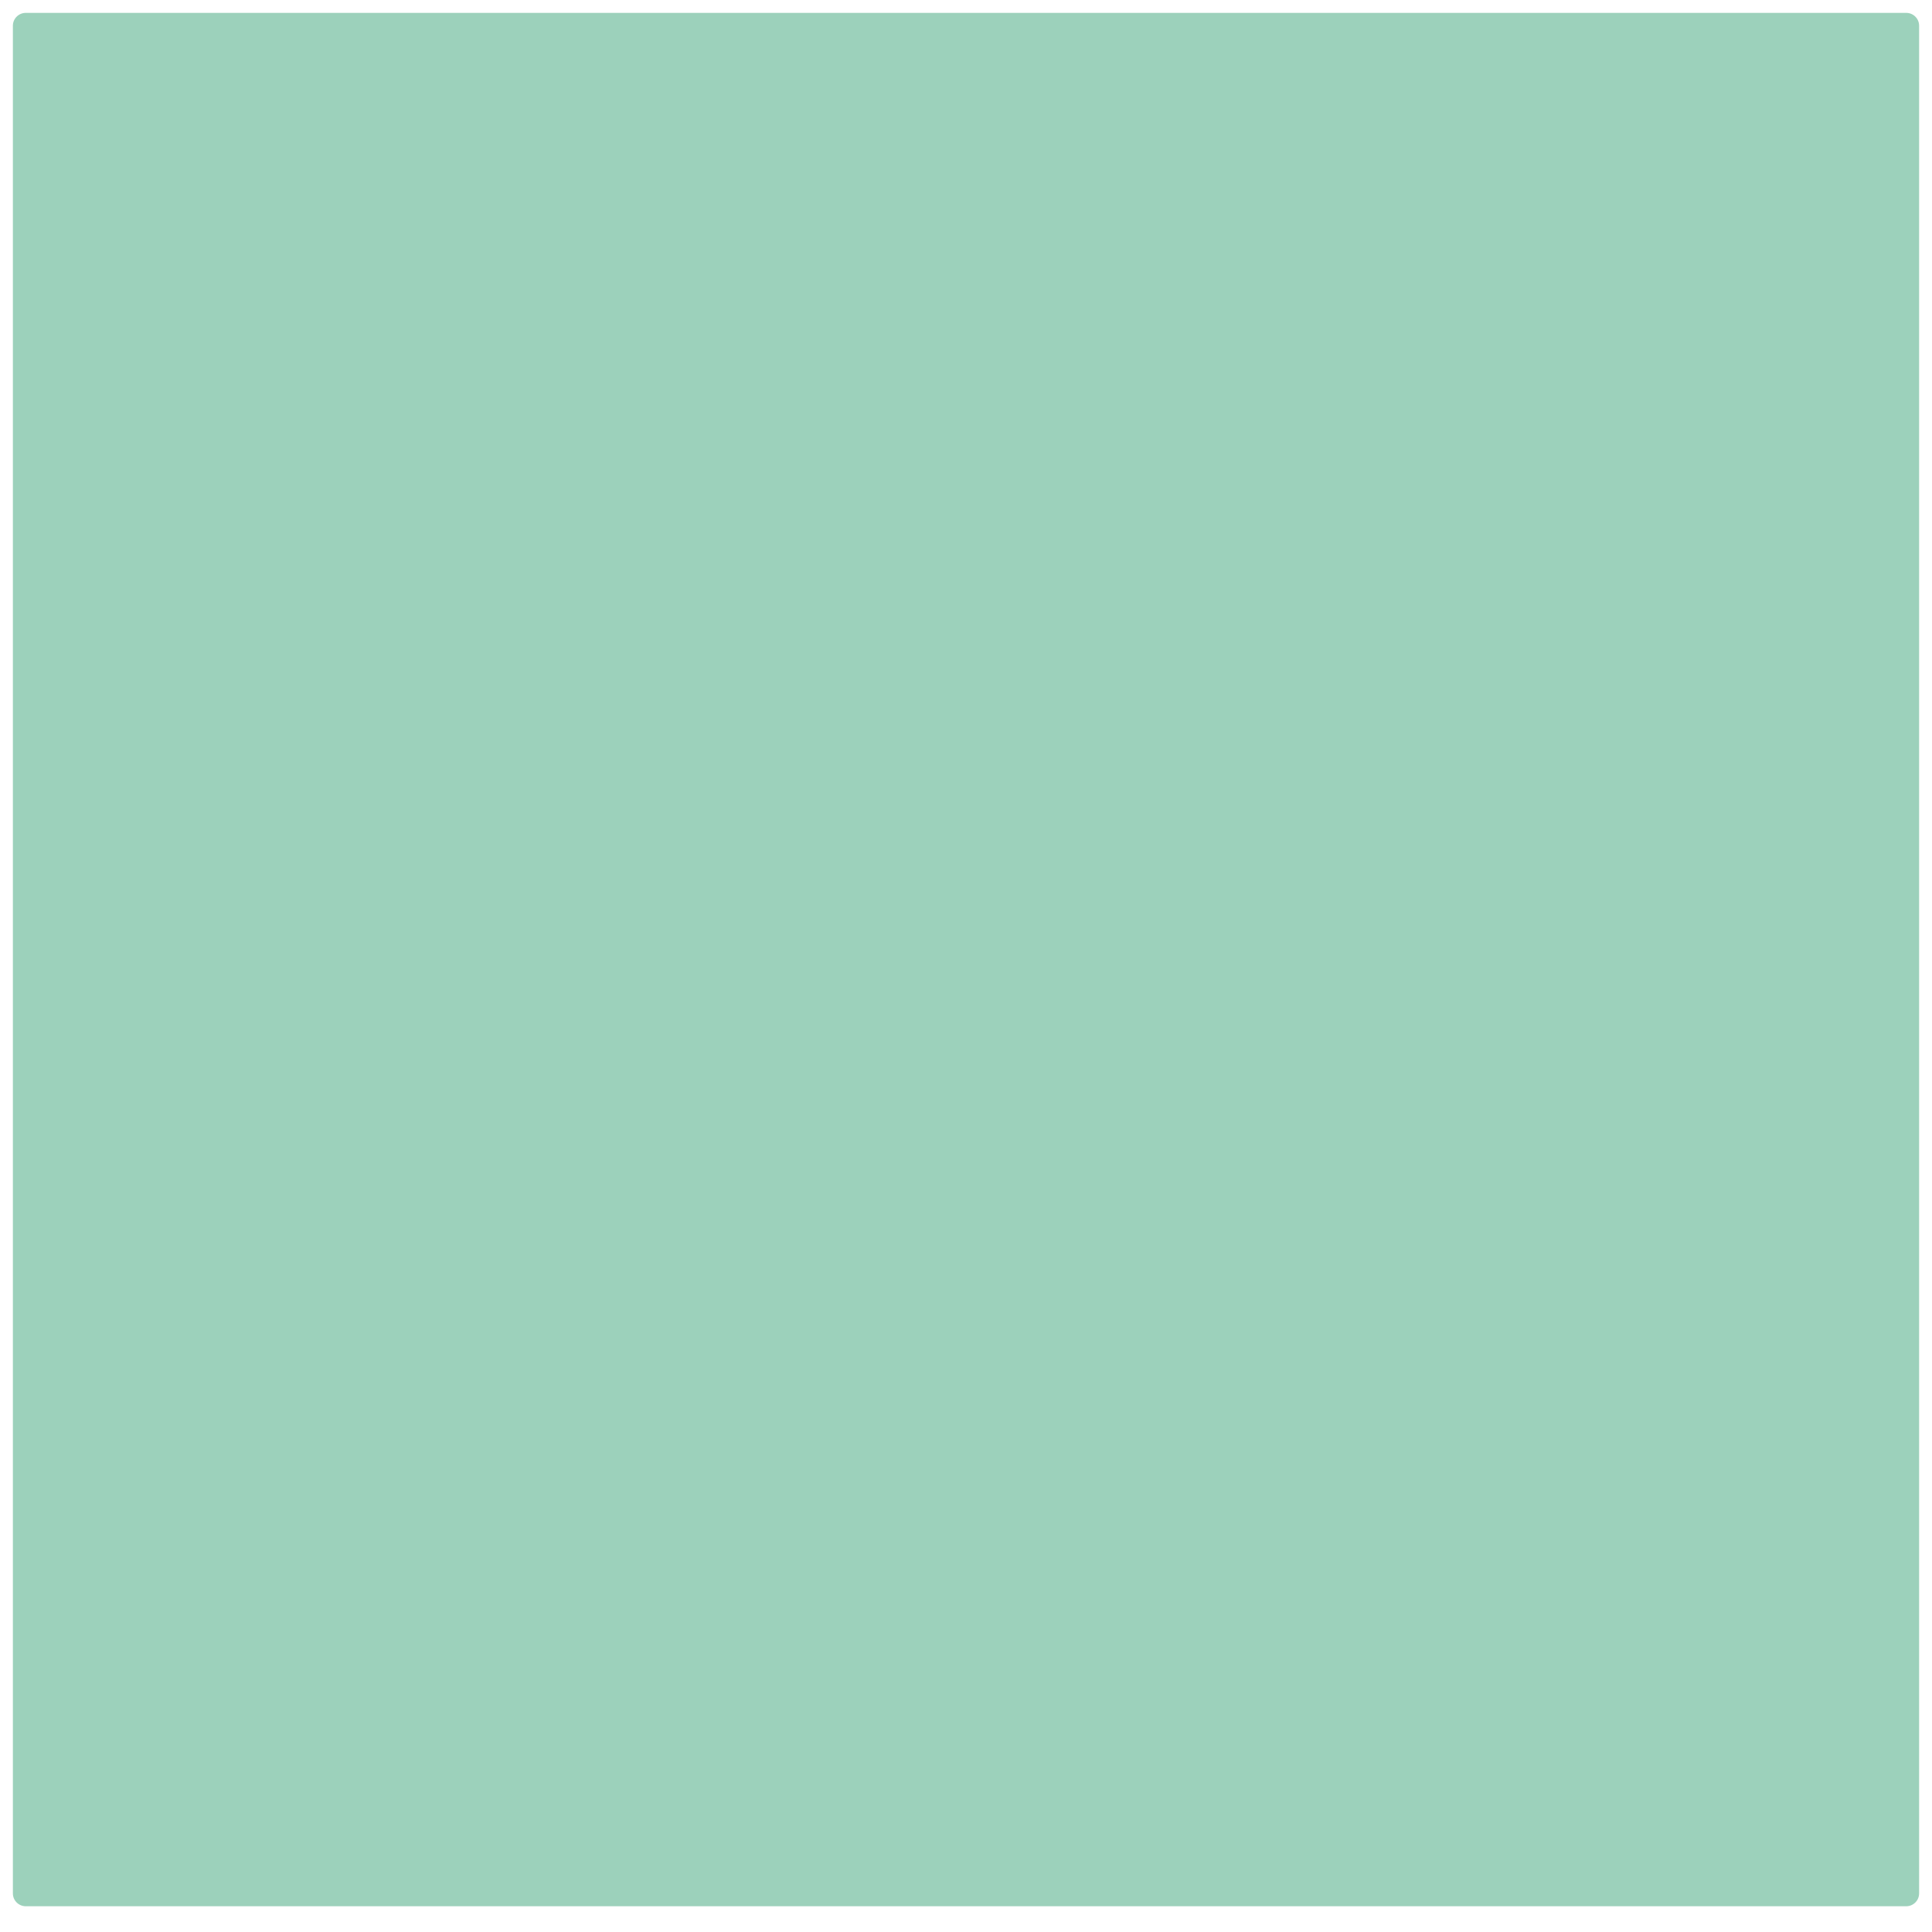
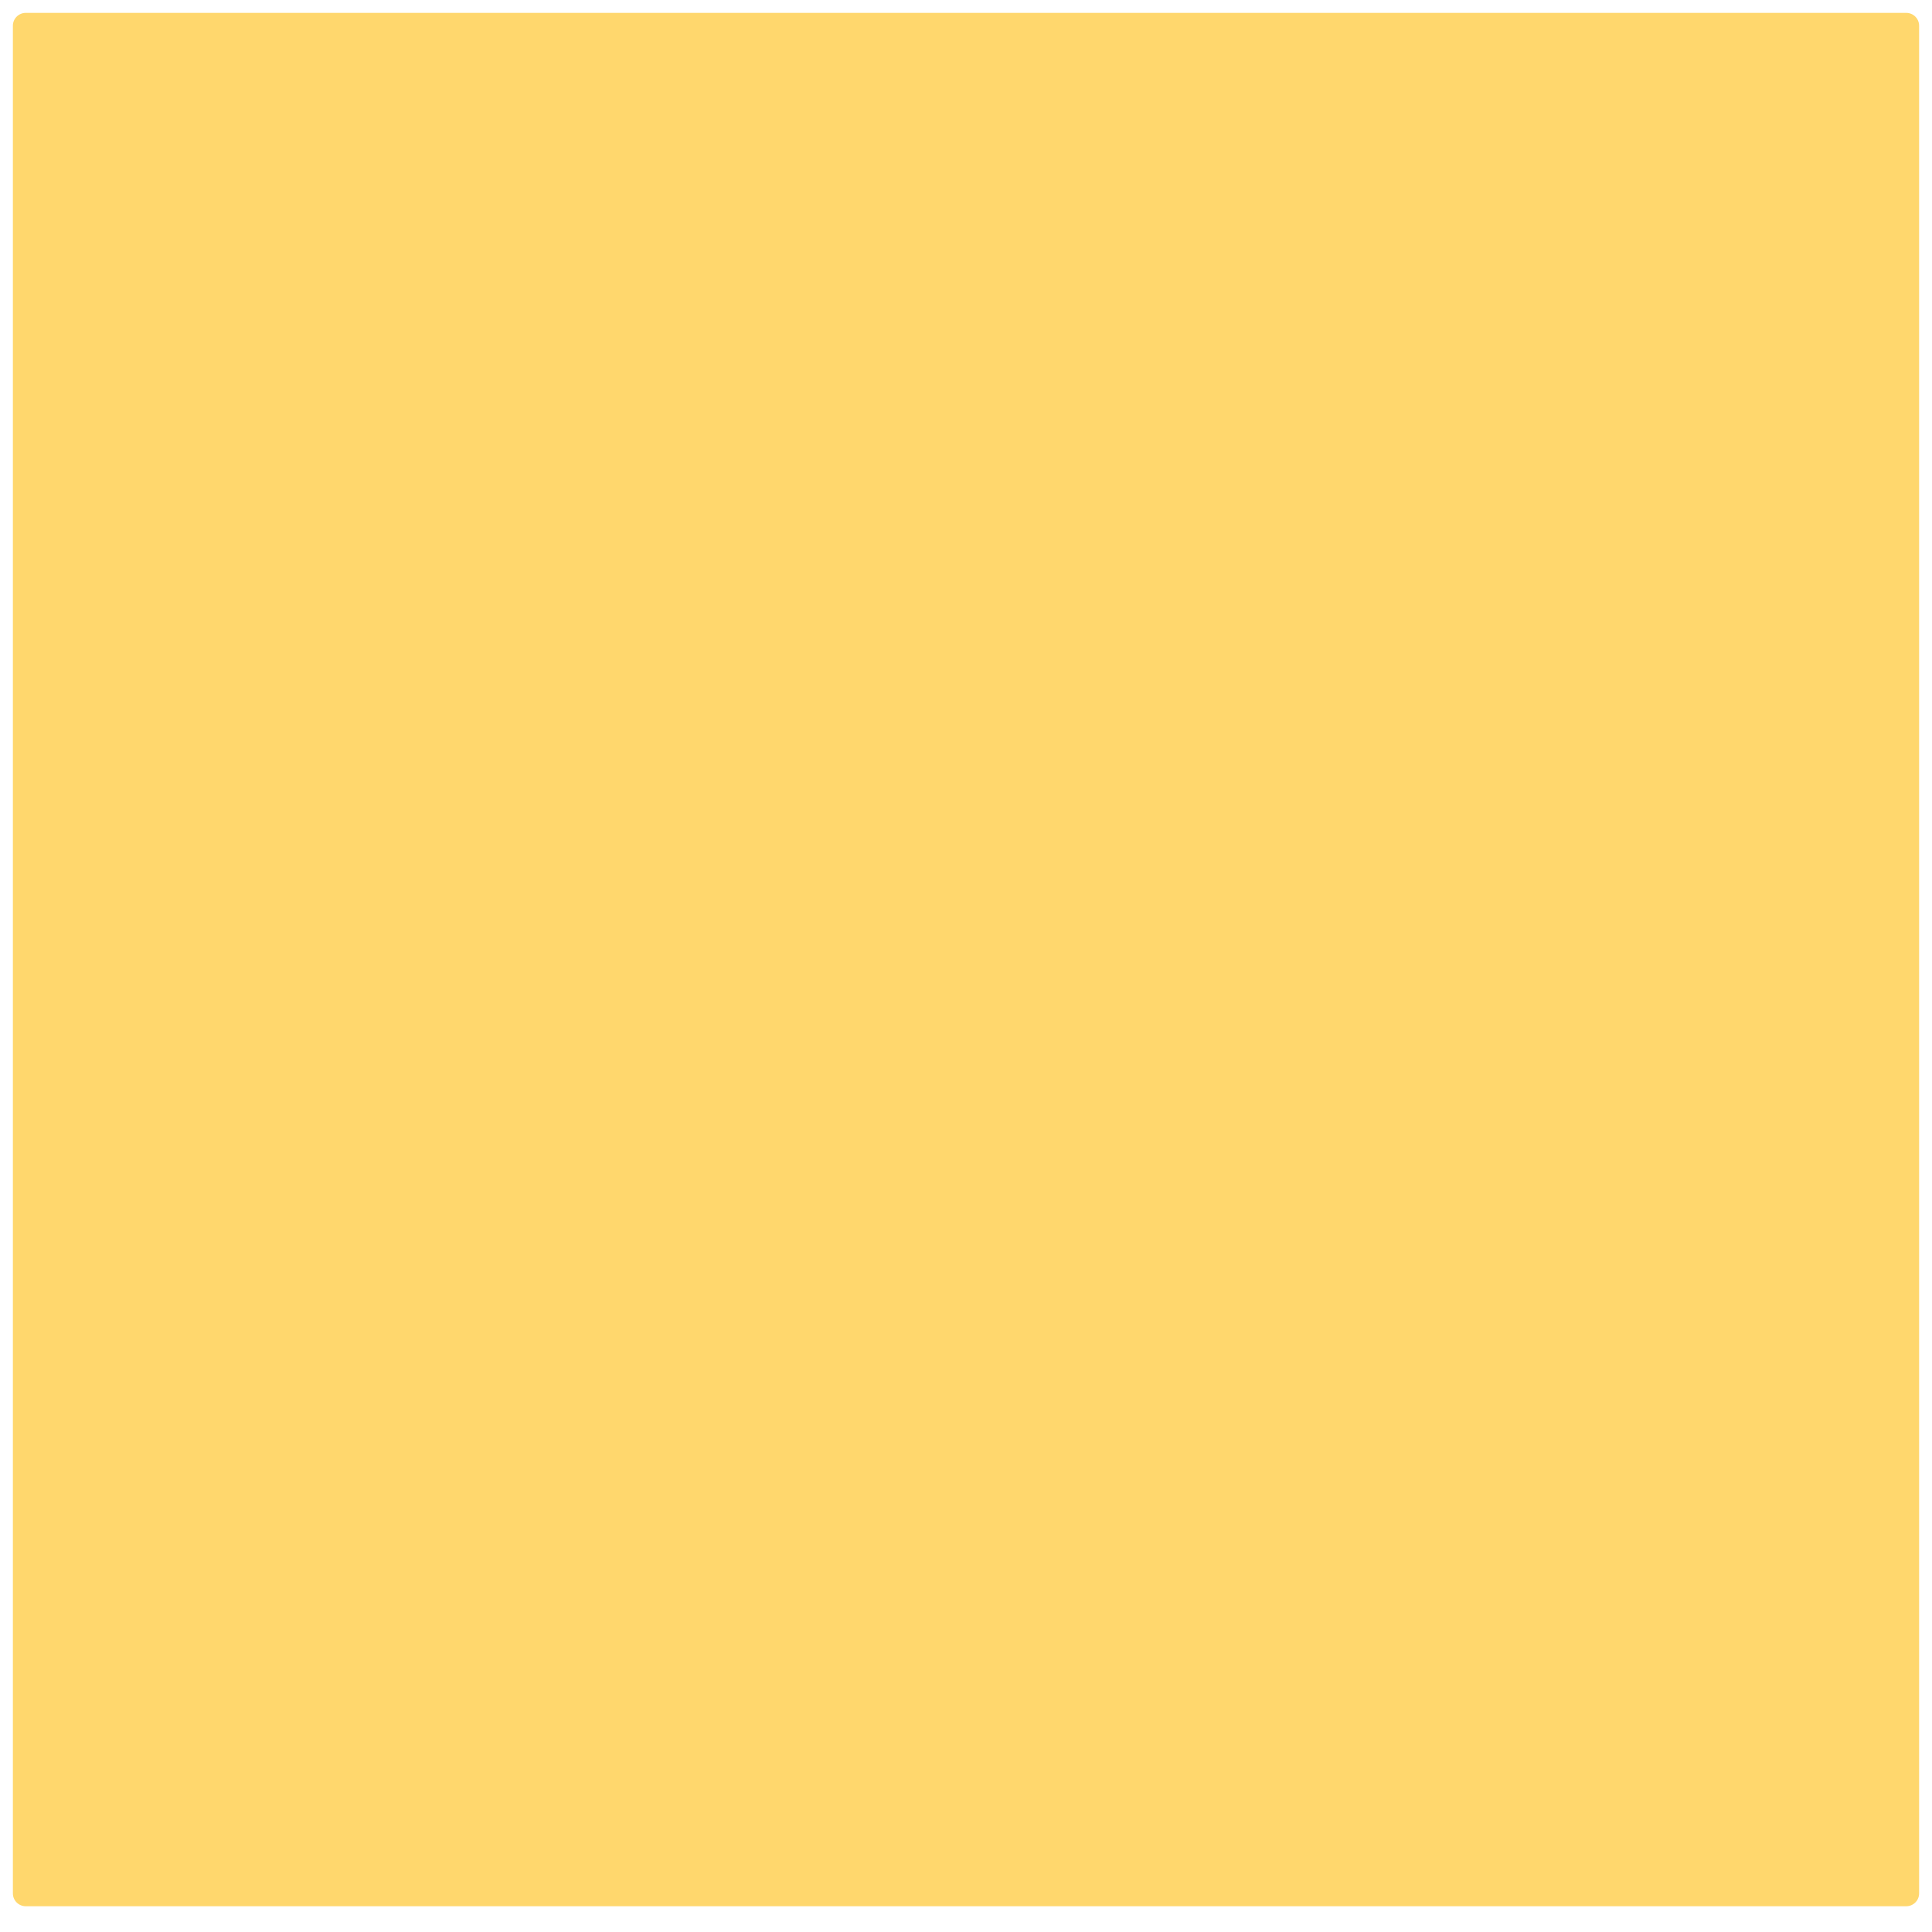
<svg xmlns="http://www.w3.org/2000/svg" xmlns:ns1="http://www.openswatchbook.org/uri/2009/osb" xmlns:xlink="http://www.w3.org/1999/xlink" width="150" height="150" viewBox="0 0 150 150" id="svg2" version="1.1">
  <defs id="defs4">
    <linearGradient id="selected_bg_color" ns1:paint="solid">
-       <stop style="stop-color:#9cd1bb;stop-opacity:1;" offset="0" id="stop4138" />
+       <stop style="stop-color:#ffd76d;stop-opacity:1;" offset="0" id="stop4138" />
    </linearGradient>
    <clipPath id="clipPath6">
      <rect y="1040.22" x="505" height="150" width="150" opacity="0.2" fill-rule="evenodd" color="#000000" rx="42" id="rect8" />
    </clipPath>
    <linearGradient xlink:href="#selected_bg_color" id="linearGradient4140" x1="75" y1="1" x2="75" y2="148" gradientUnits="userSpaceOnUse" />
  </defs>
  <rect style="fill:url(#linearGradient4140);fill-opacity:1;stroke-width:0;stroke-miterlimit:4;stroke-dasharray:none" id="rect2995" width="148" height="147" x="1" y="1" transform="translate(-1e-5,0)" ry="1" />
</svg>
